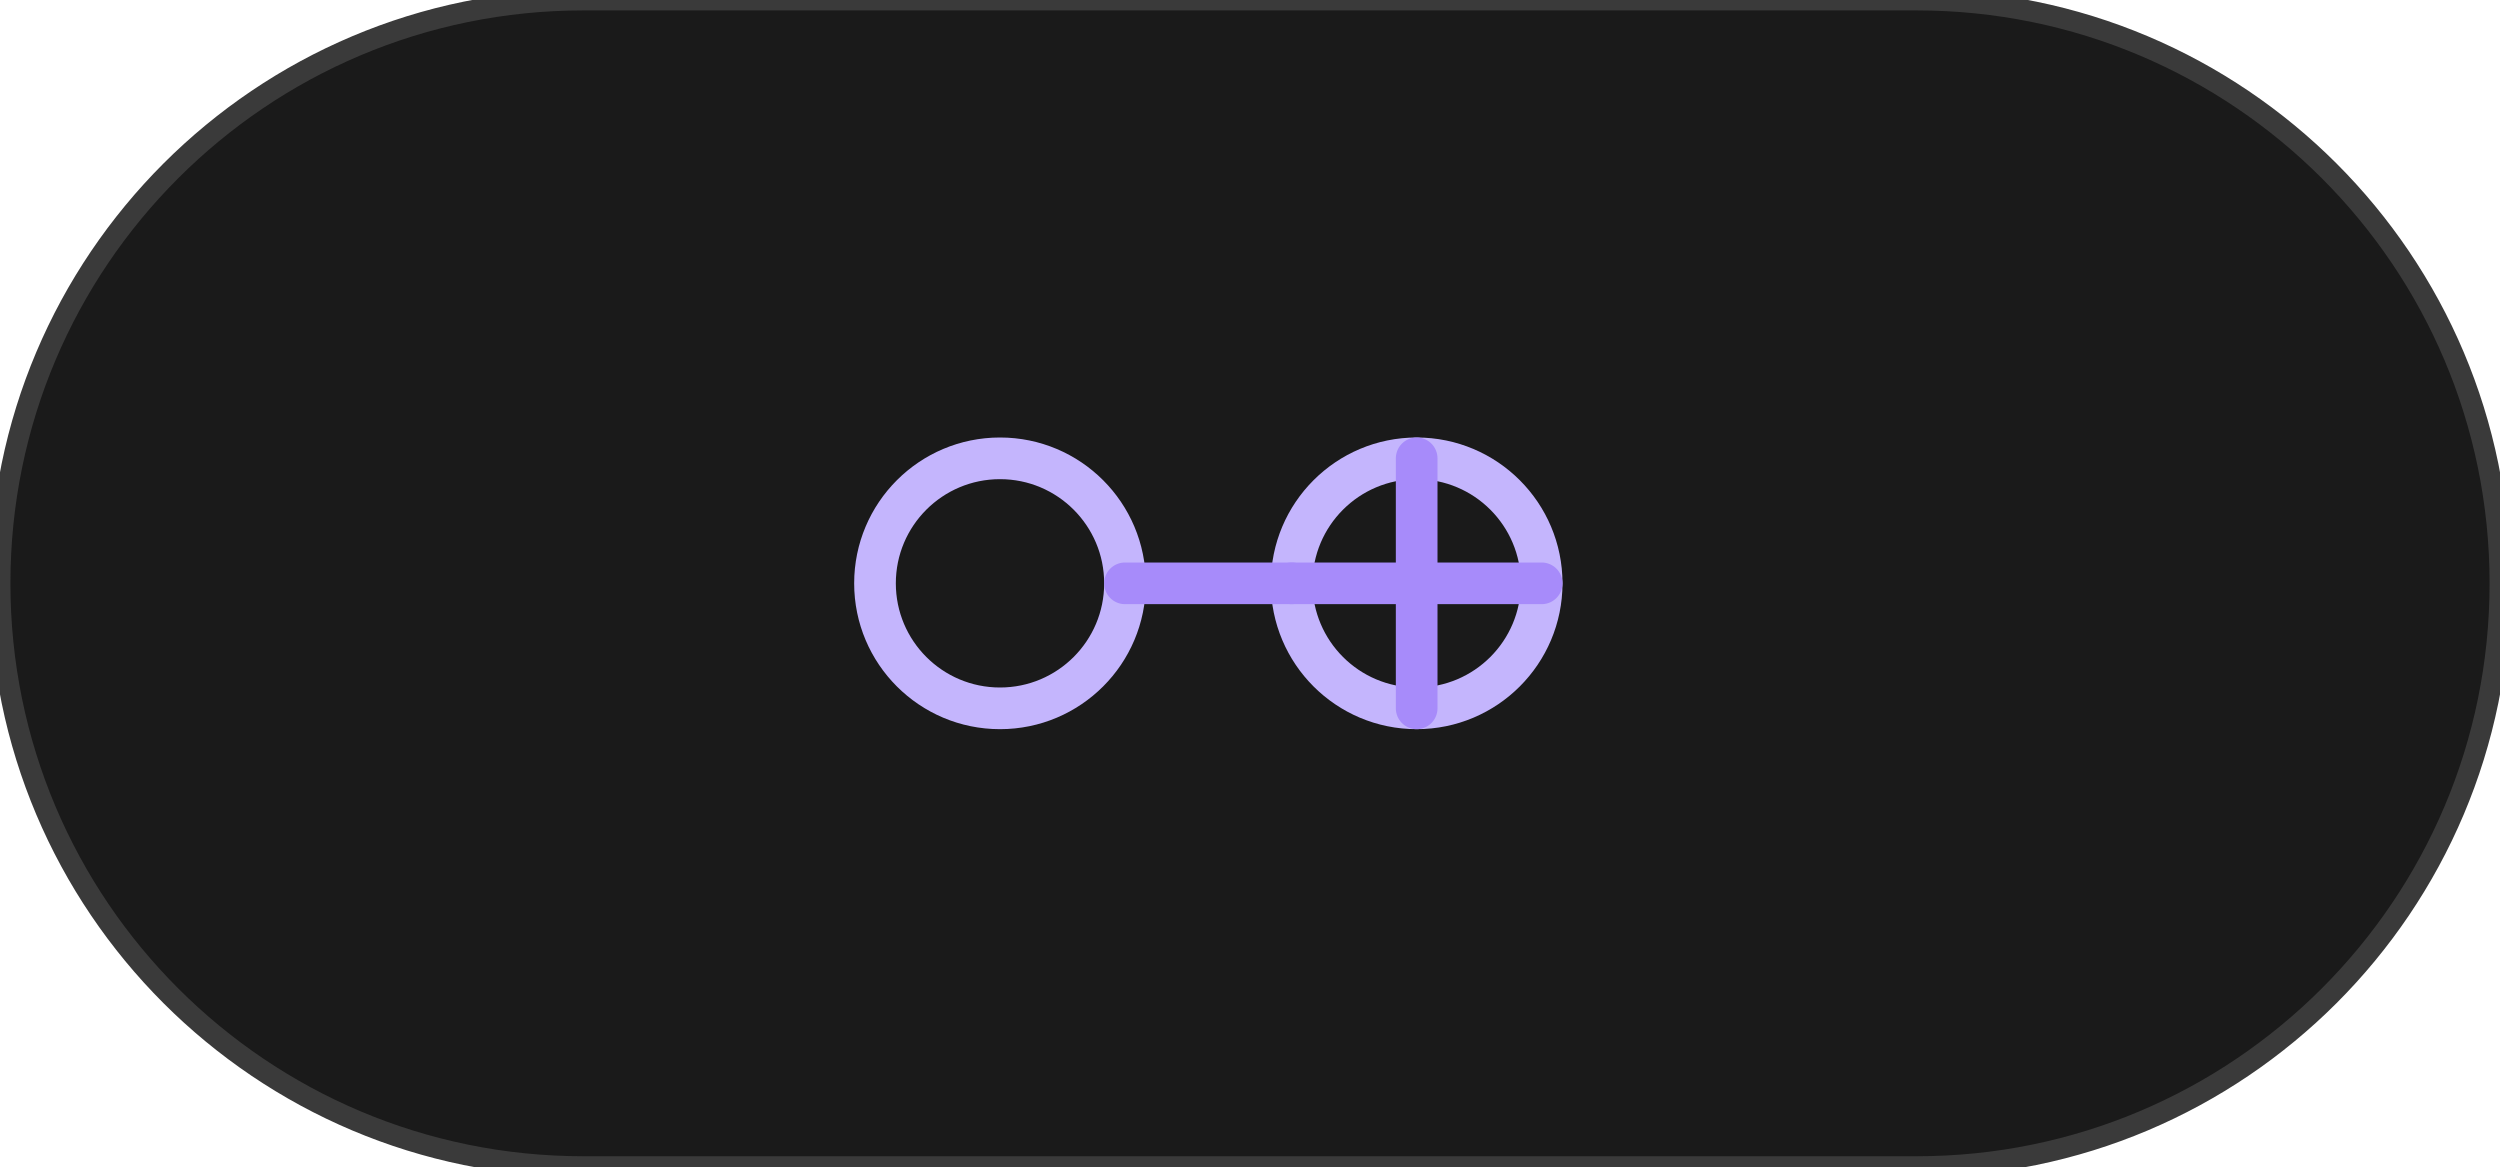
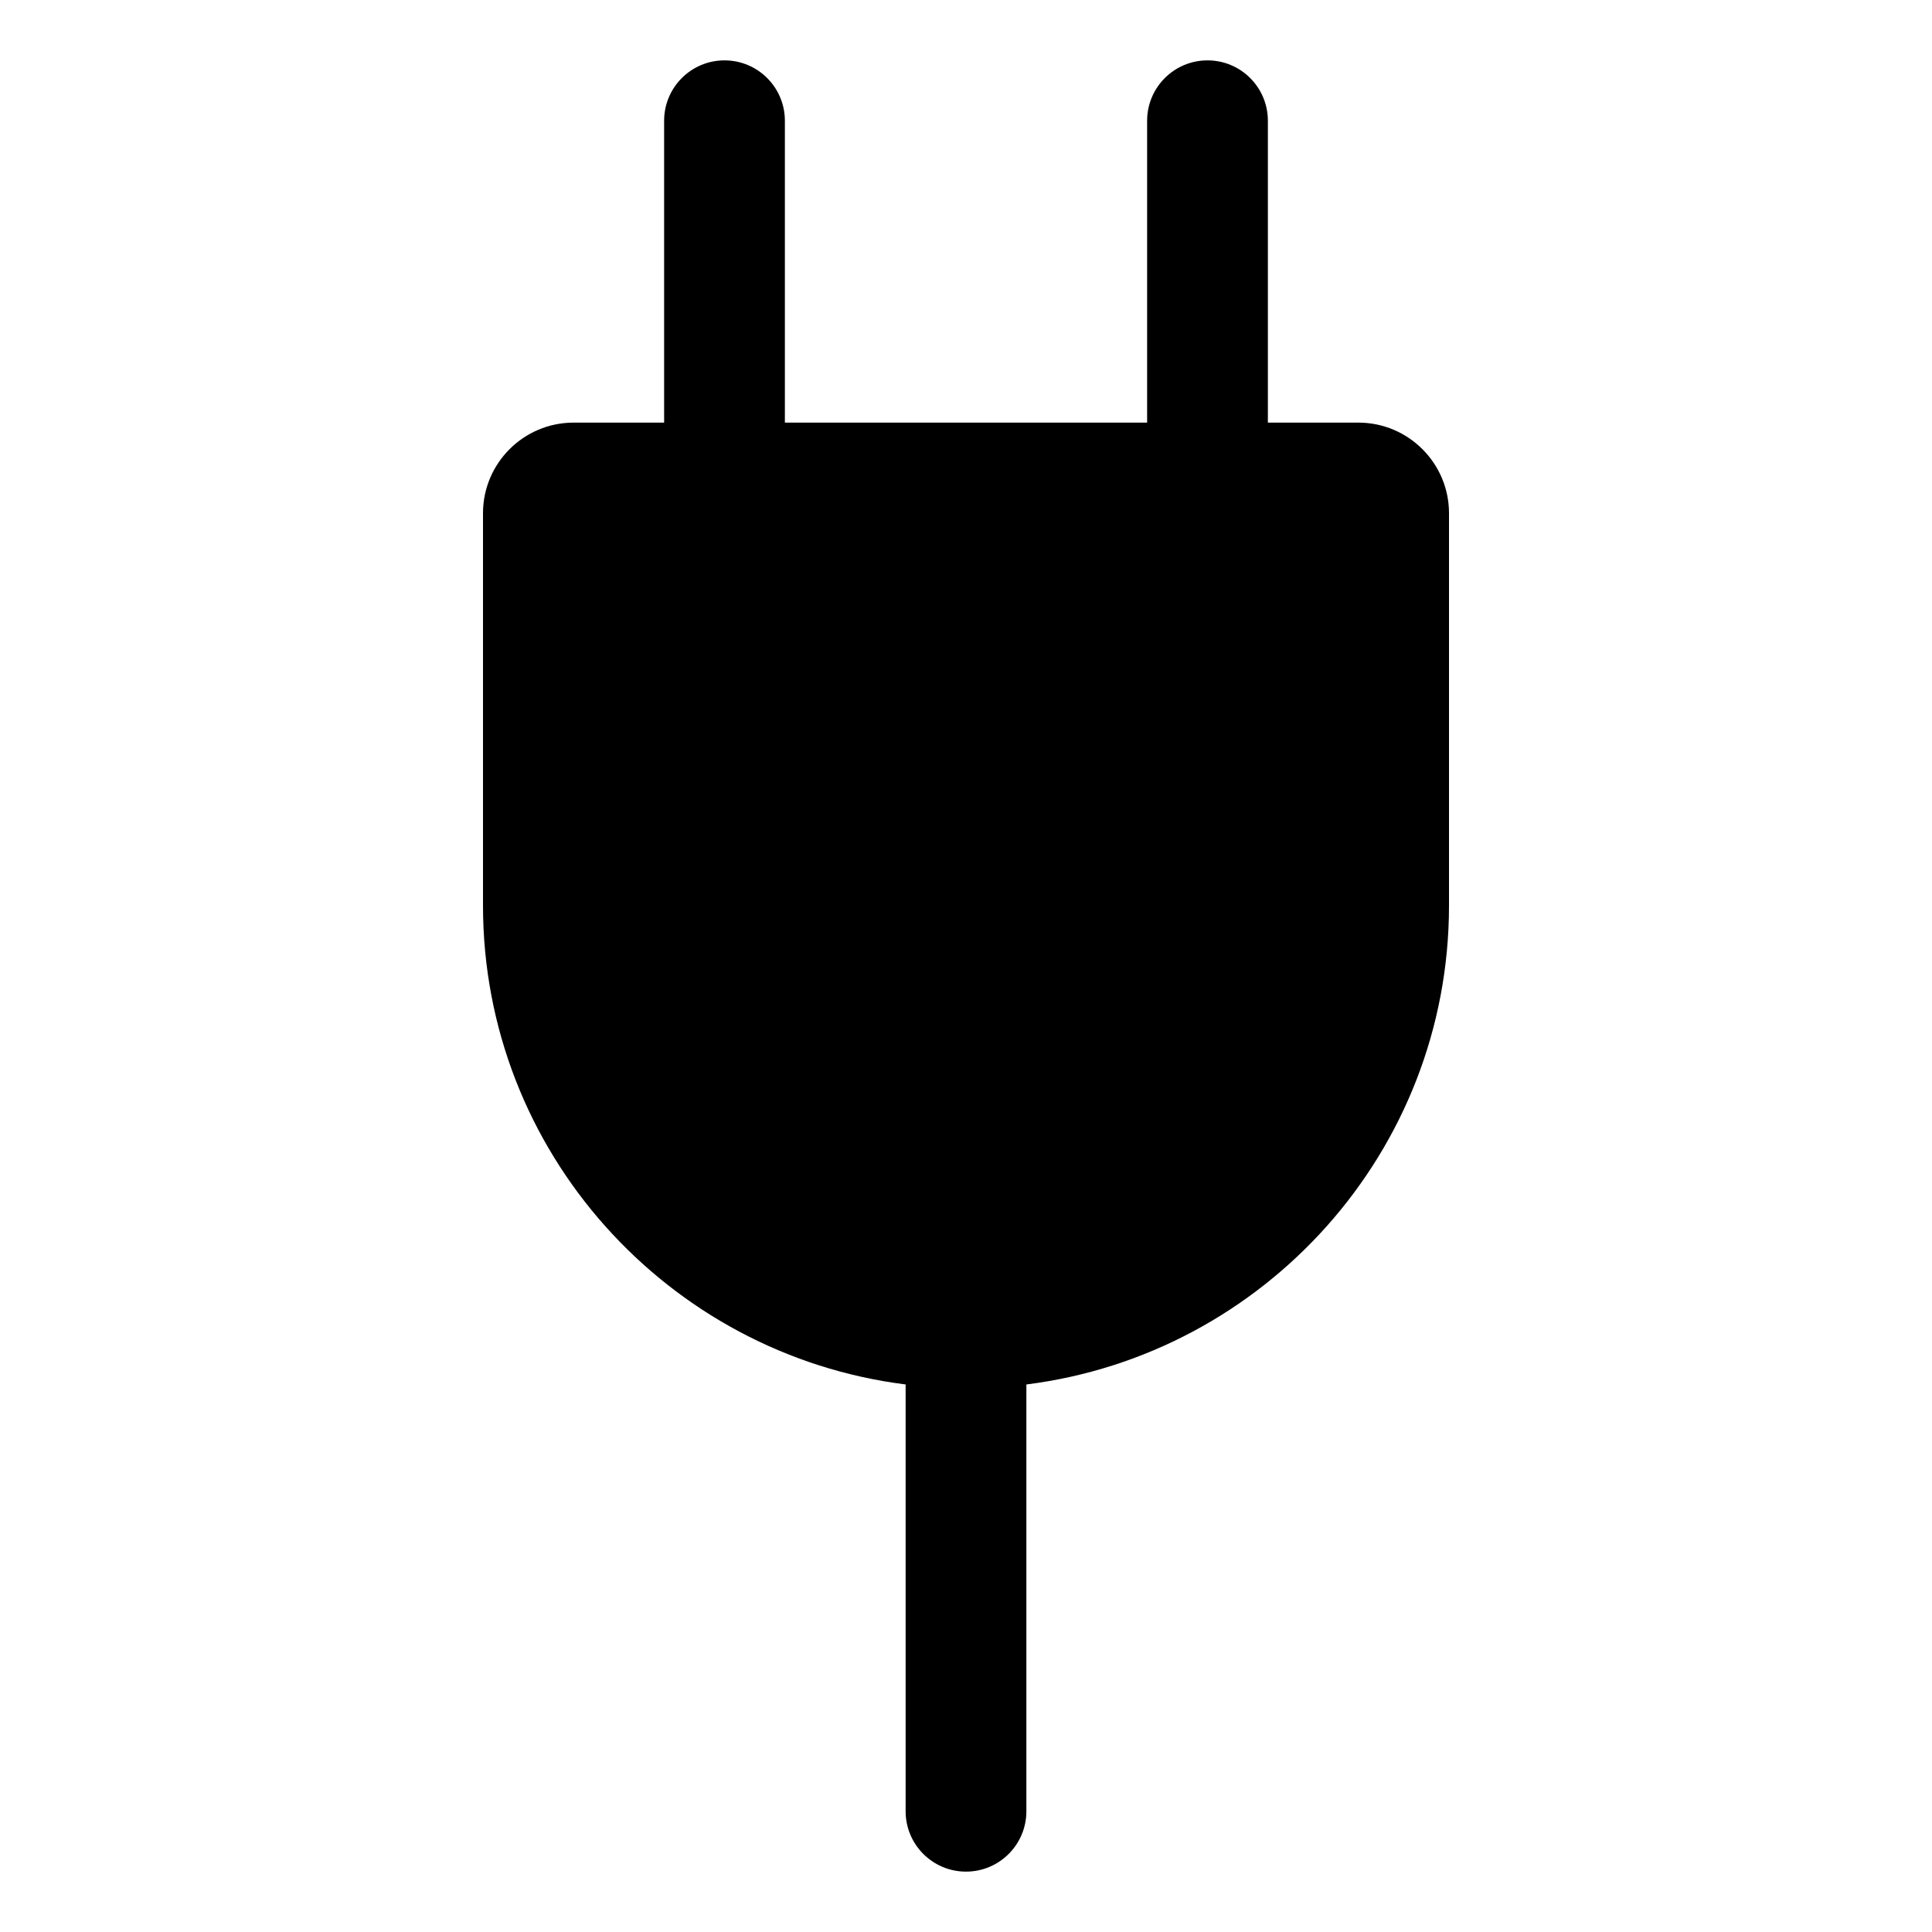
- <svg xmlns="http://www.w3.org/2000/svg" viewBox="0 0 120 56" role="img" aria-hidden="true">
-   <rect width="120" height="56" rx="28" fill="#1a1a1a" stroke="#3a3a3a" stroke-width="1" />
-   <circle cx="48" cy="28" r="6" fill="none" stroke="#c4b5fd" stroke-width="2" />
-   <circle cx="68" cy="28" r="6" fill="none" stroke="#c4b5fd" stroke-width="2" />
-   <path d="M54 28h8" stroke="#a78bfa" stroke-width="2" stroke-linecap="round" />
-   <path d="M68 22v12M62 28h12" stroke="#a78bfa" stroke-width="2" stroke-linecap="round" />
+ <svg xmlns="http://www.w3.org/2000/svg" viewBox="0 0 32 32" fill="currentColor">
+   <path d="M24 8.5V15c0 4.072-3.06 7.436-7 7.931V30a1 1 0 1 1-2 0v-7.069c-3.94-.495-7-3.859-7-7.931V8.5C8 7.673 8.673 7 9.5 7H11V2a1 1 0 1 1 2 0v5h6V2a1 1 0 1 1 2 0v5h1.5c.827 0 1.5.673 1.5 1.5Z" />
</svg>
